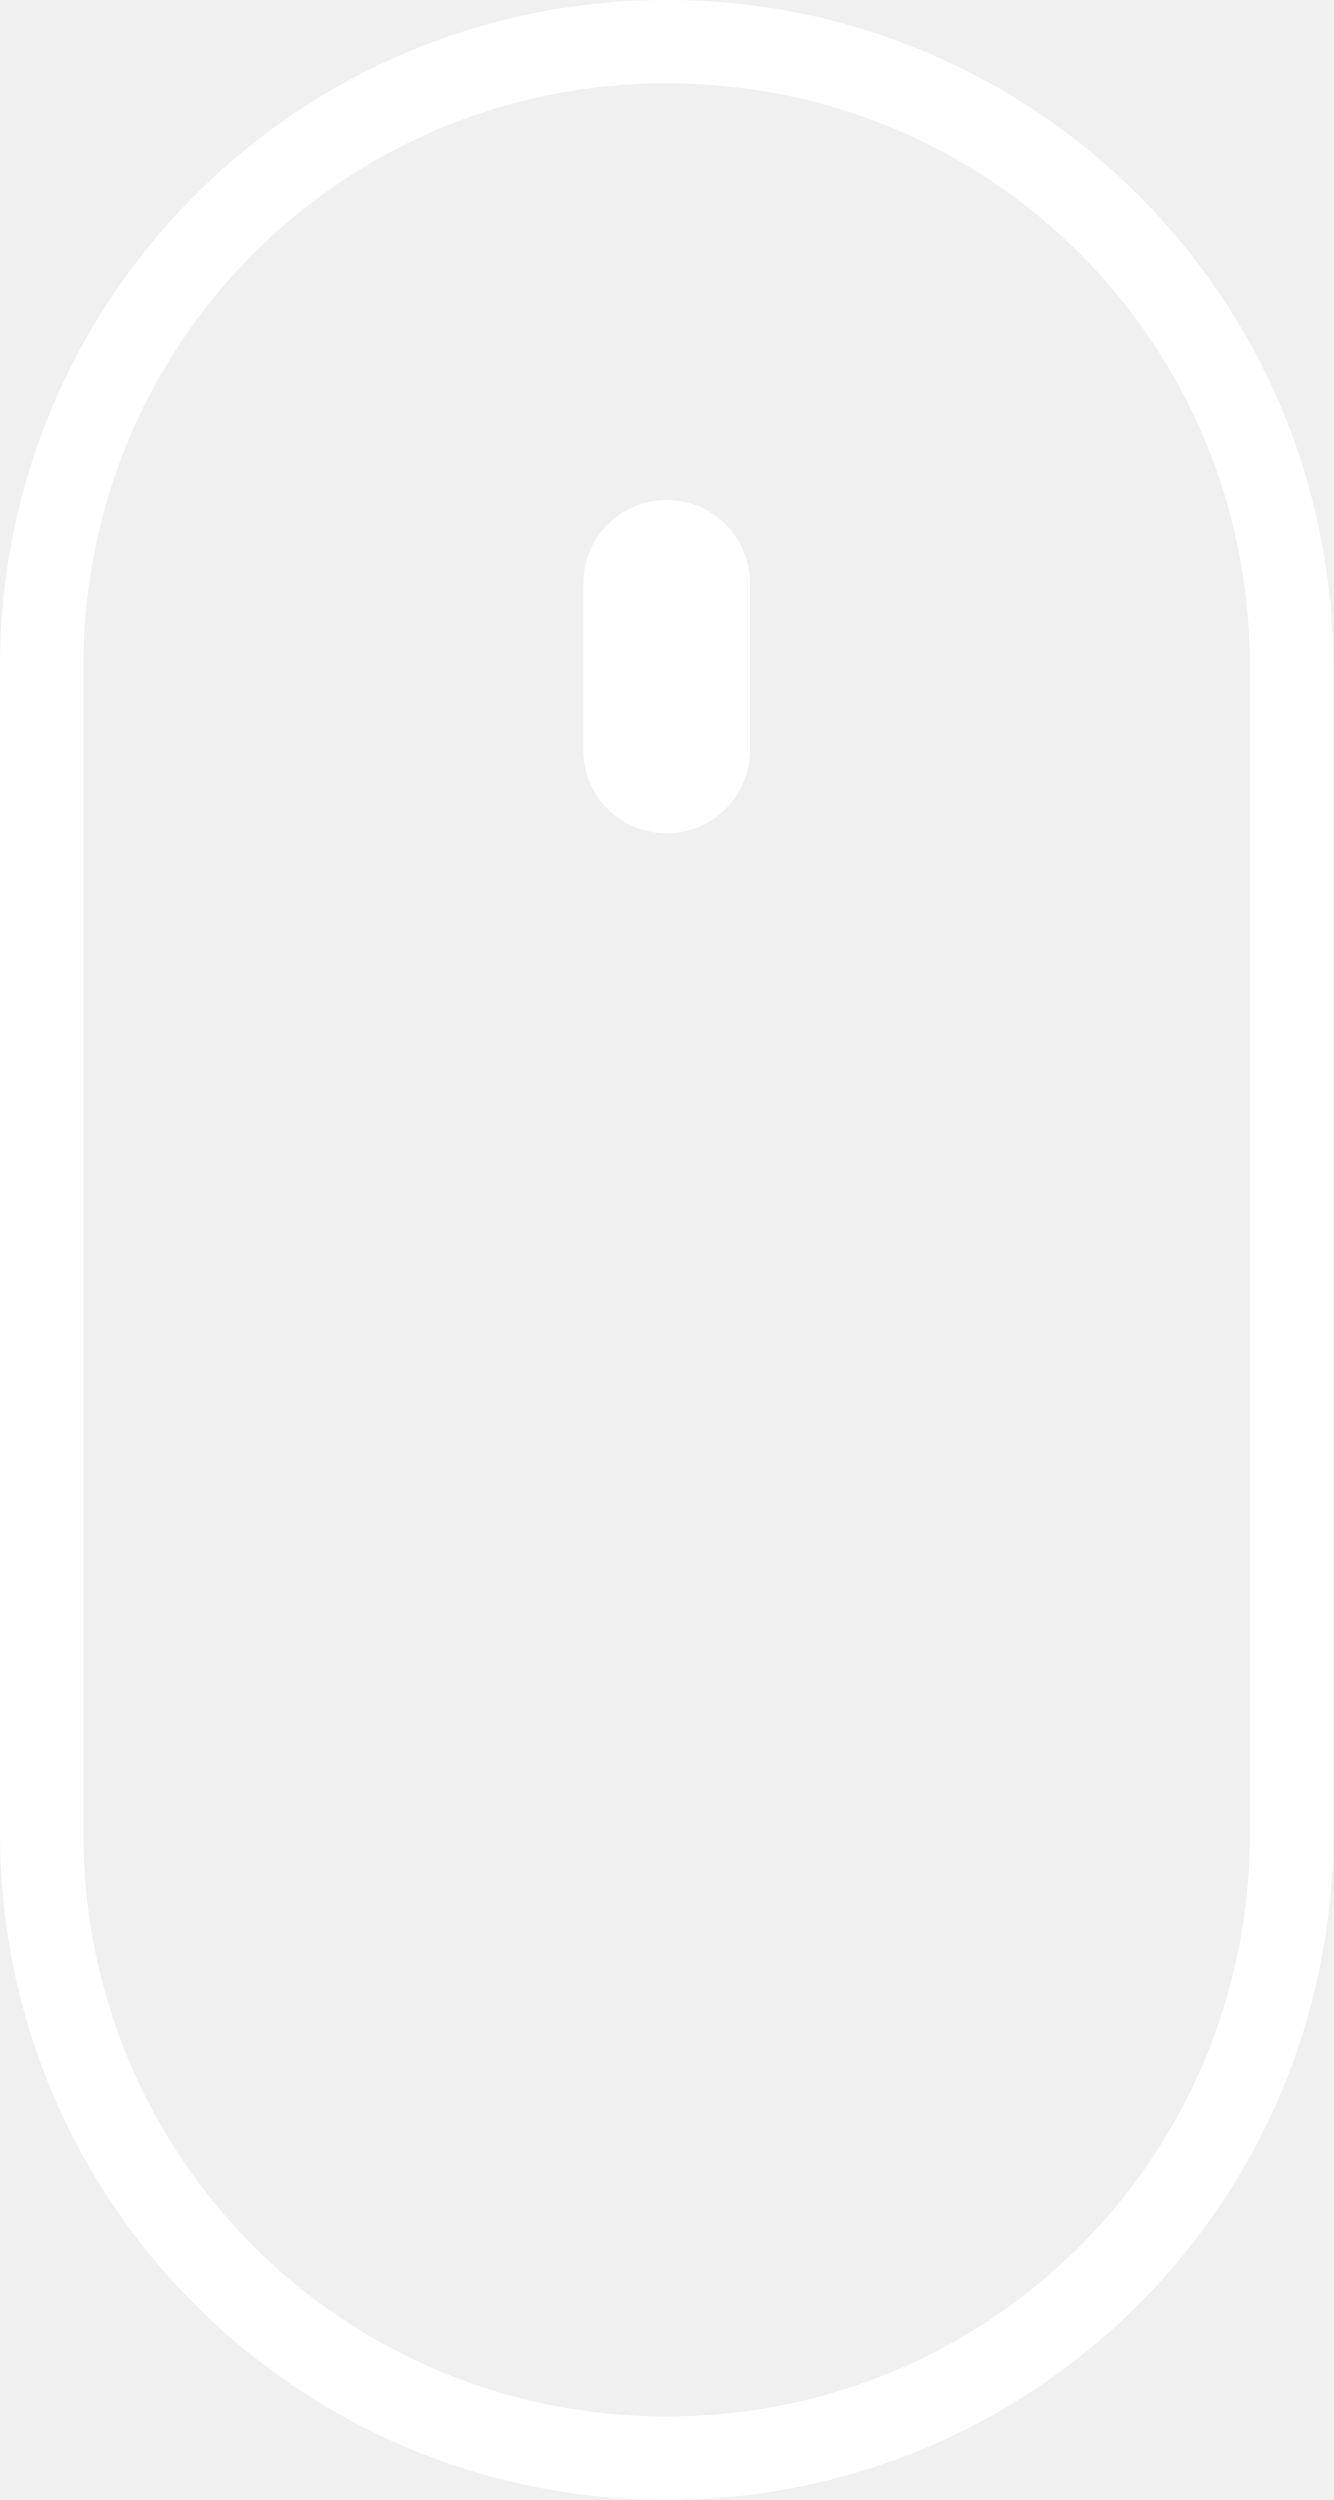
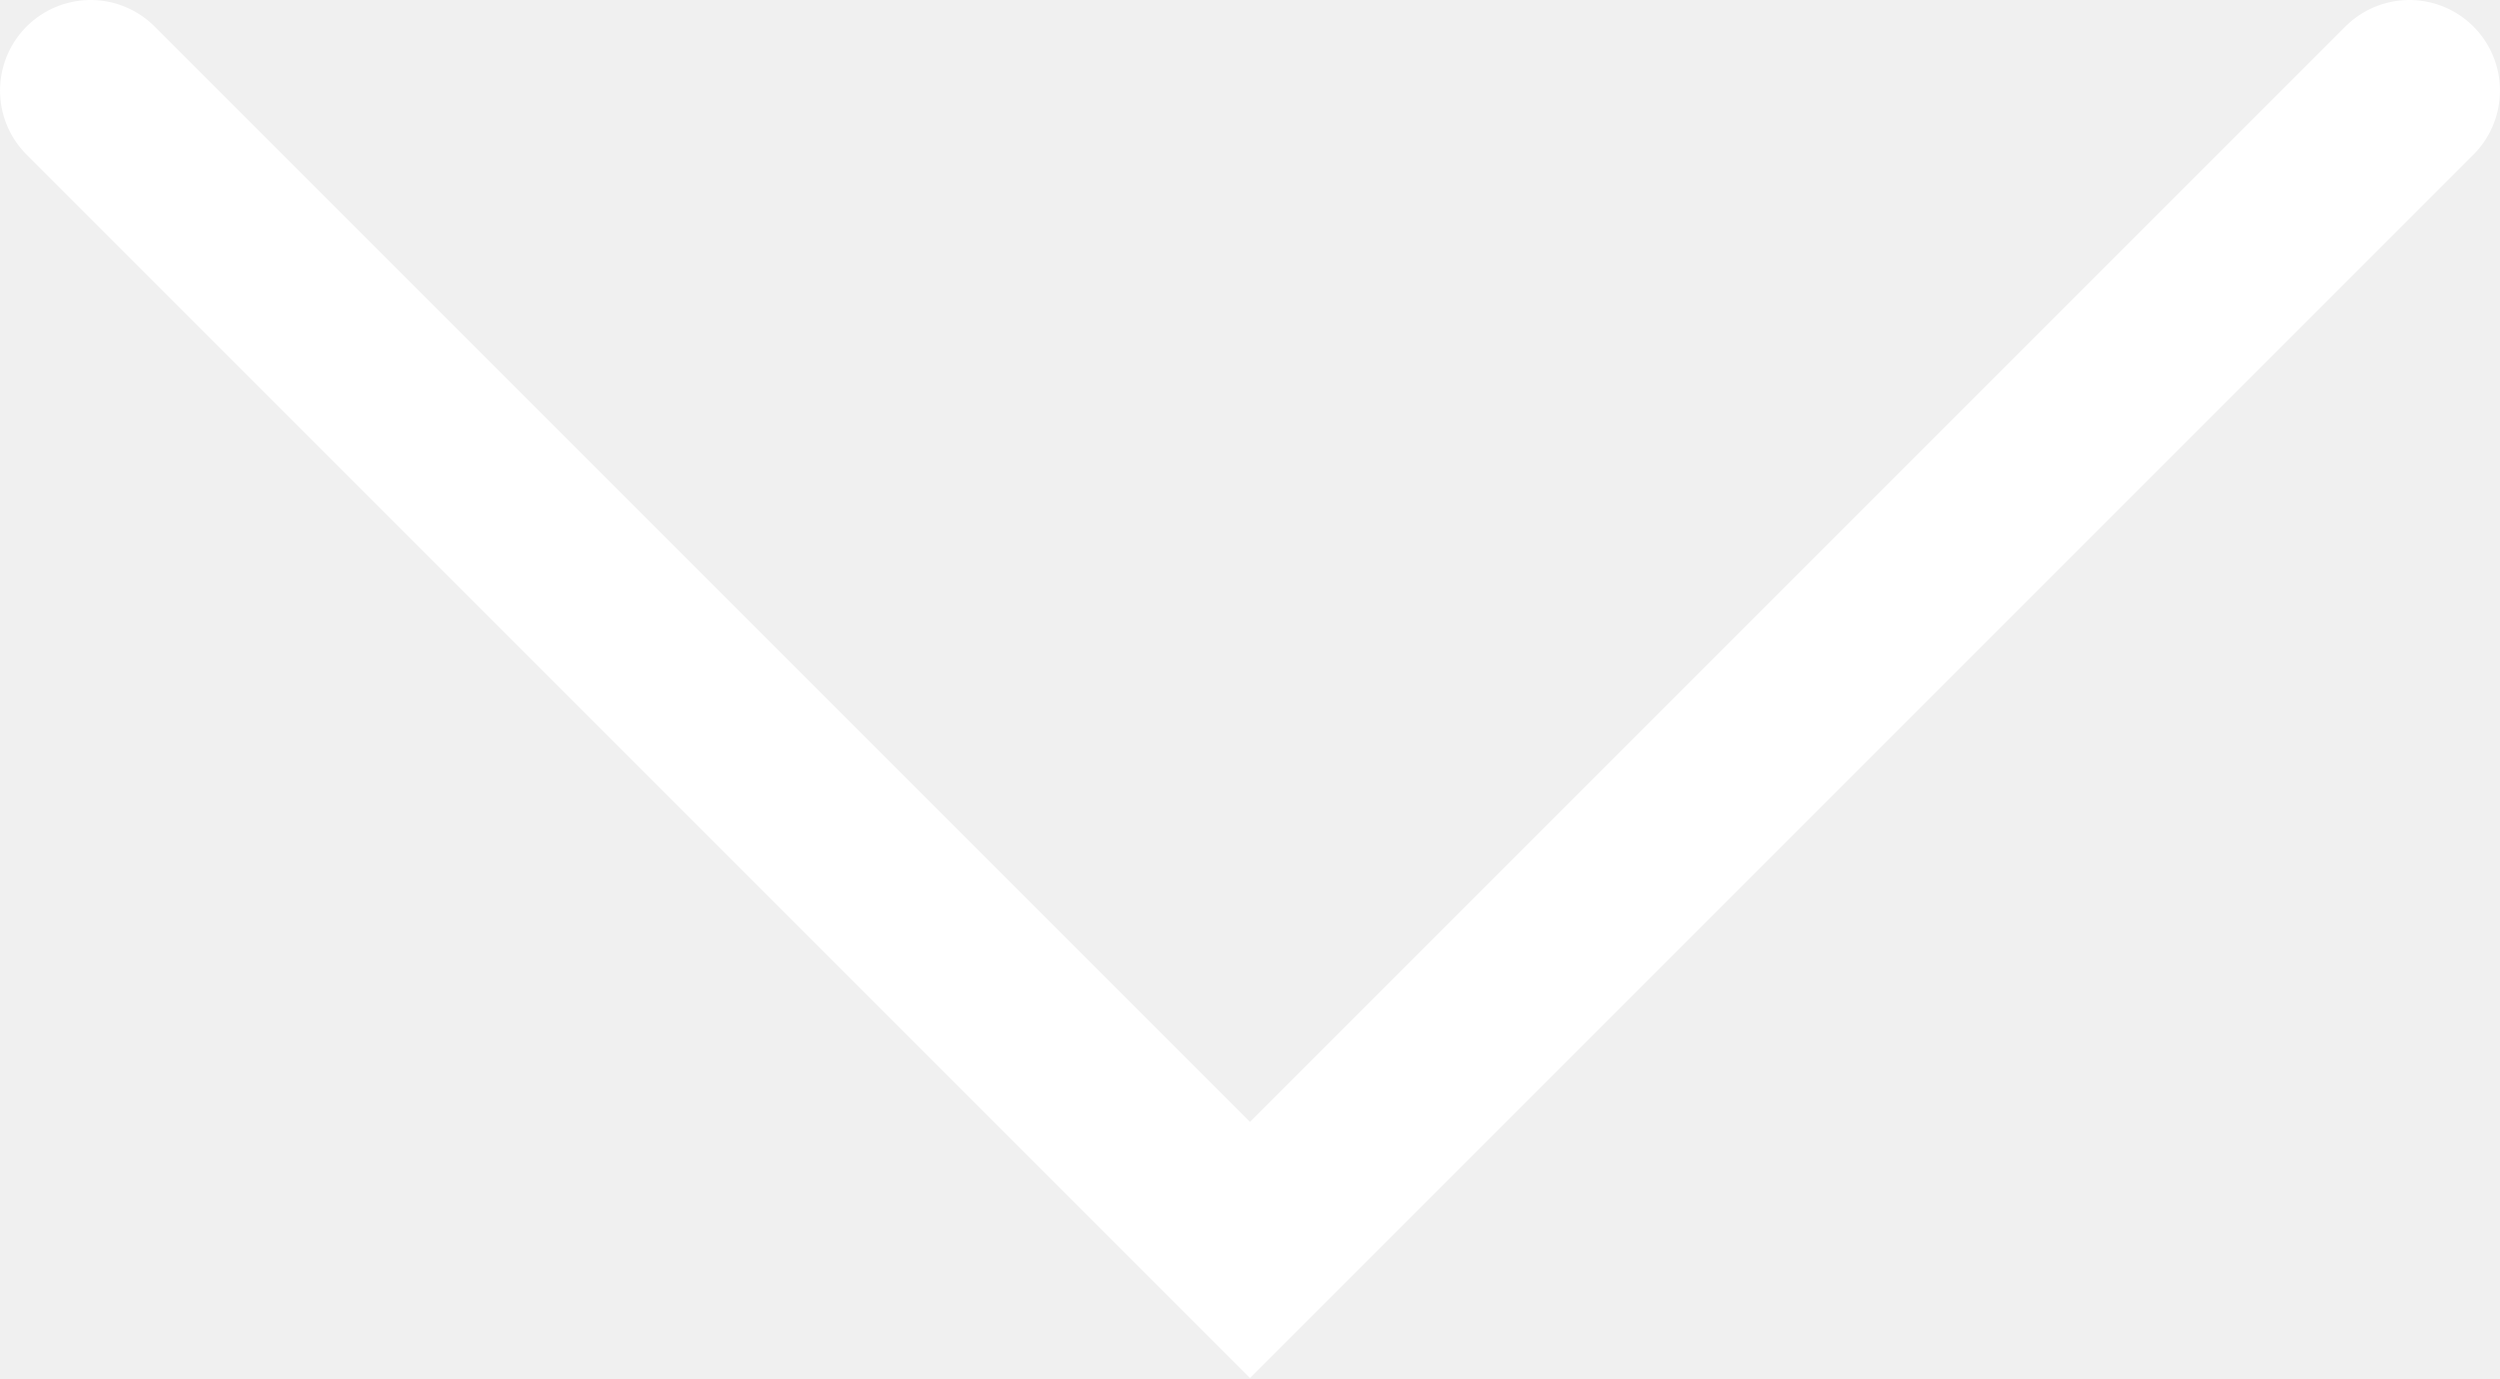
- <svg xmlns="http://www.w3.org/2000/svg" width="80" height="150" version="1.1" viewBox="0 0 21.167 39.688">
-   <g transform="translate(-.57877 -.69098)">
-     <g transform="matrix(.99994 0 0 1 .0006833 -.00042194)" fill="#fff" shape-rendering="auto">
-       <path d="m11.162 0.691c-5.852 0-10.584 4.73-10.584 10.582v18.521c0 5.852 4.732 10.584 10.584 10.584s10.584-4.732 10.584-10.584v-18.521c0-5.852-4.732-10.582-10.584-10.582zm0 1.322c5.142 0 9.26 4.118 9.26 9.26v18.521c0 5.142-4.118 9.26-9.26 9.26s-9.26-4.118-9.26-9.26v-18.521c0-5.142 4.118-9.26 9.26-9.26z" color="#000000" color-rendering="auto" dominant-baseline="auto" fill="#fff" image-rendering="auto" solid-color="#000000" stop-color="#000000" style="font-feature-settings:normal;font-variant-alternates:normal;font-variant-caps:normal;font-variant-east-asian:normal;font-variant-ligatures:normal;font-variant-numeric:normal;font-variant-position:normal;font-variation-settings:normal;inline-size:0;isolation:auto;mix-blend-mode:normal;shape-margin:0;shape-padding:0;text-decoration-color:#000000;text-decoration-line:none;text-decoration-style:solid;text-indent:0;text-orientation:mixed;text-transform:none;white-space:normal" />
-     </g>
-     <path d="m11.162 9.951v2.646" fill="none" stroke="#fff" stroke-linecap="round" stroke-linejoin="round" stroke-width="2.646" style="paint-order:normal" />
+ <svg xmlns="http://www.w3.org/2000/svg" width="552" height="304.28" version="1.1" viewBox="0 0 146.05 80.509">
+   <g transform="translate(5.2917 5.2917)">
+     <path d="m0 0 67.733 67.733 67.733-67.733" fill="none" stroke="#fff" stroke-linecap="round" stroke-width="10.583" />
  </g>
</svg>
